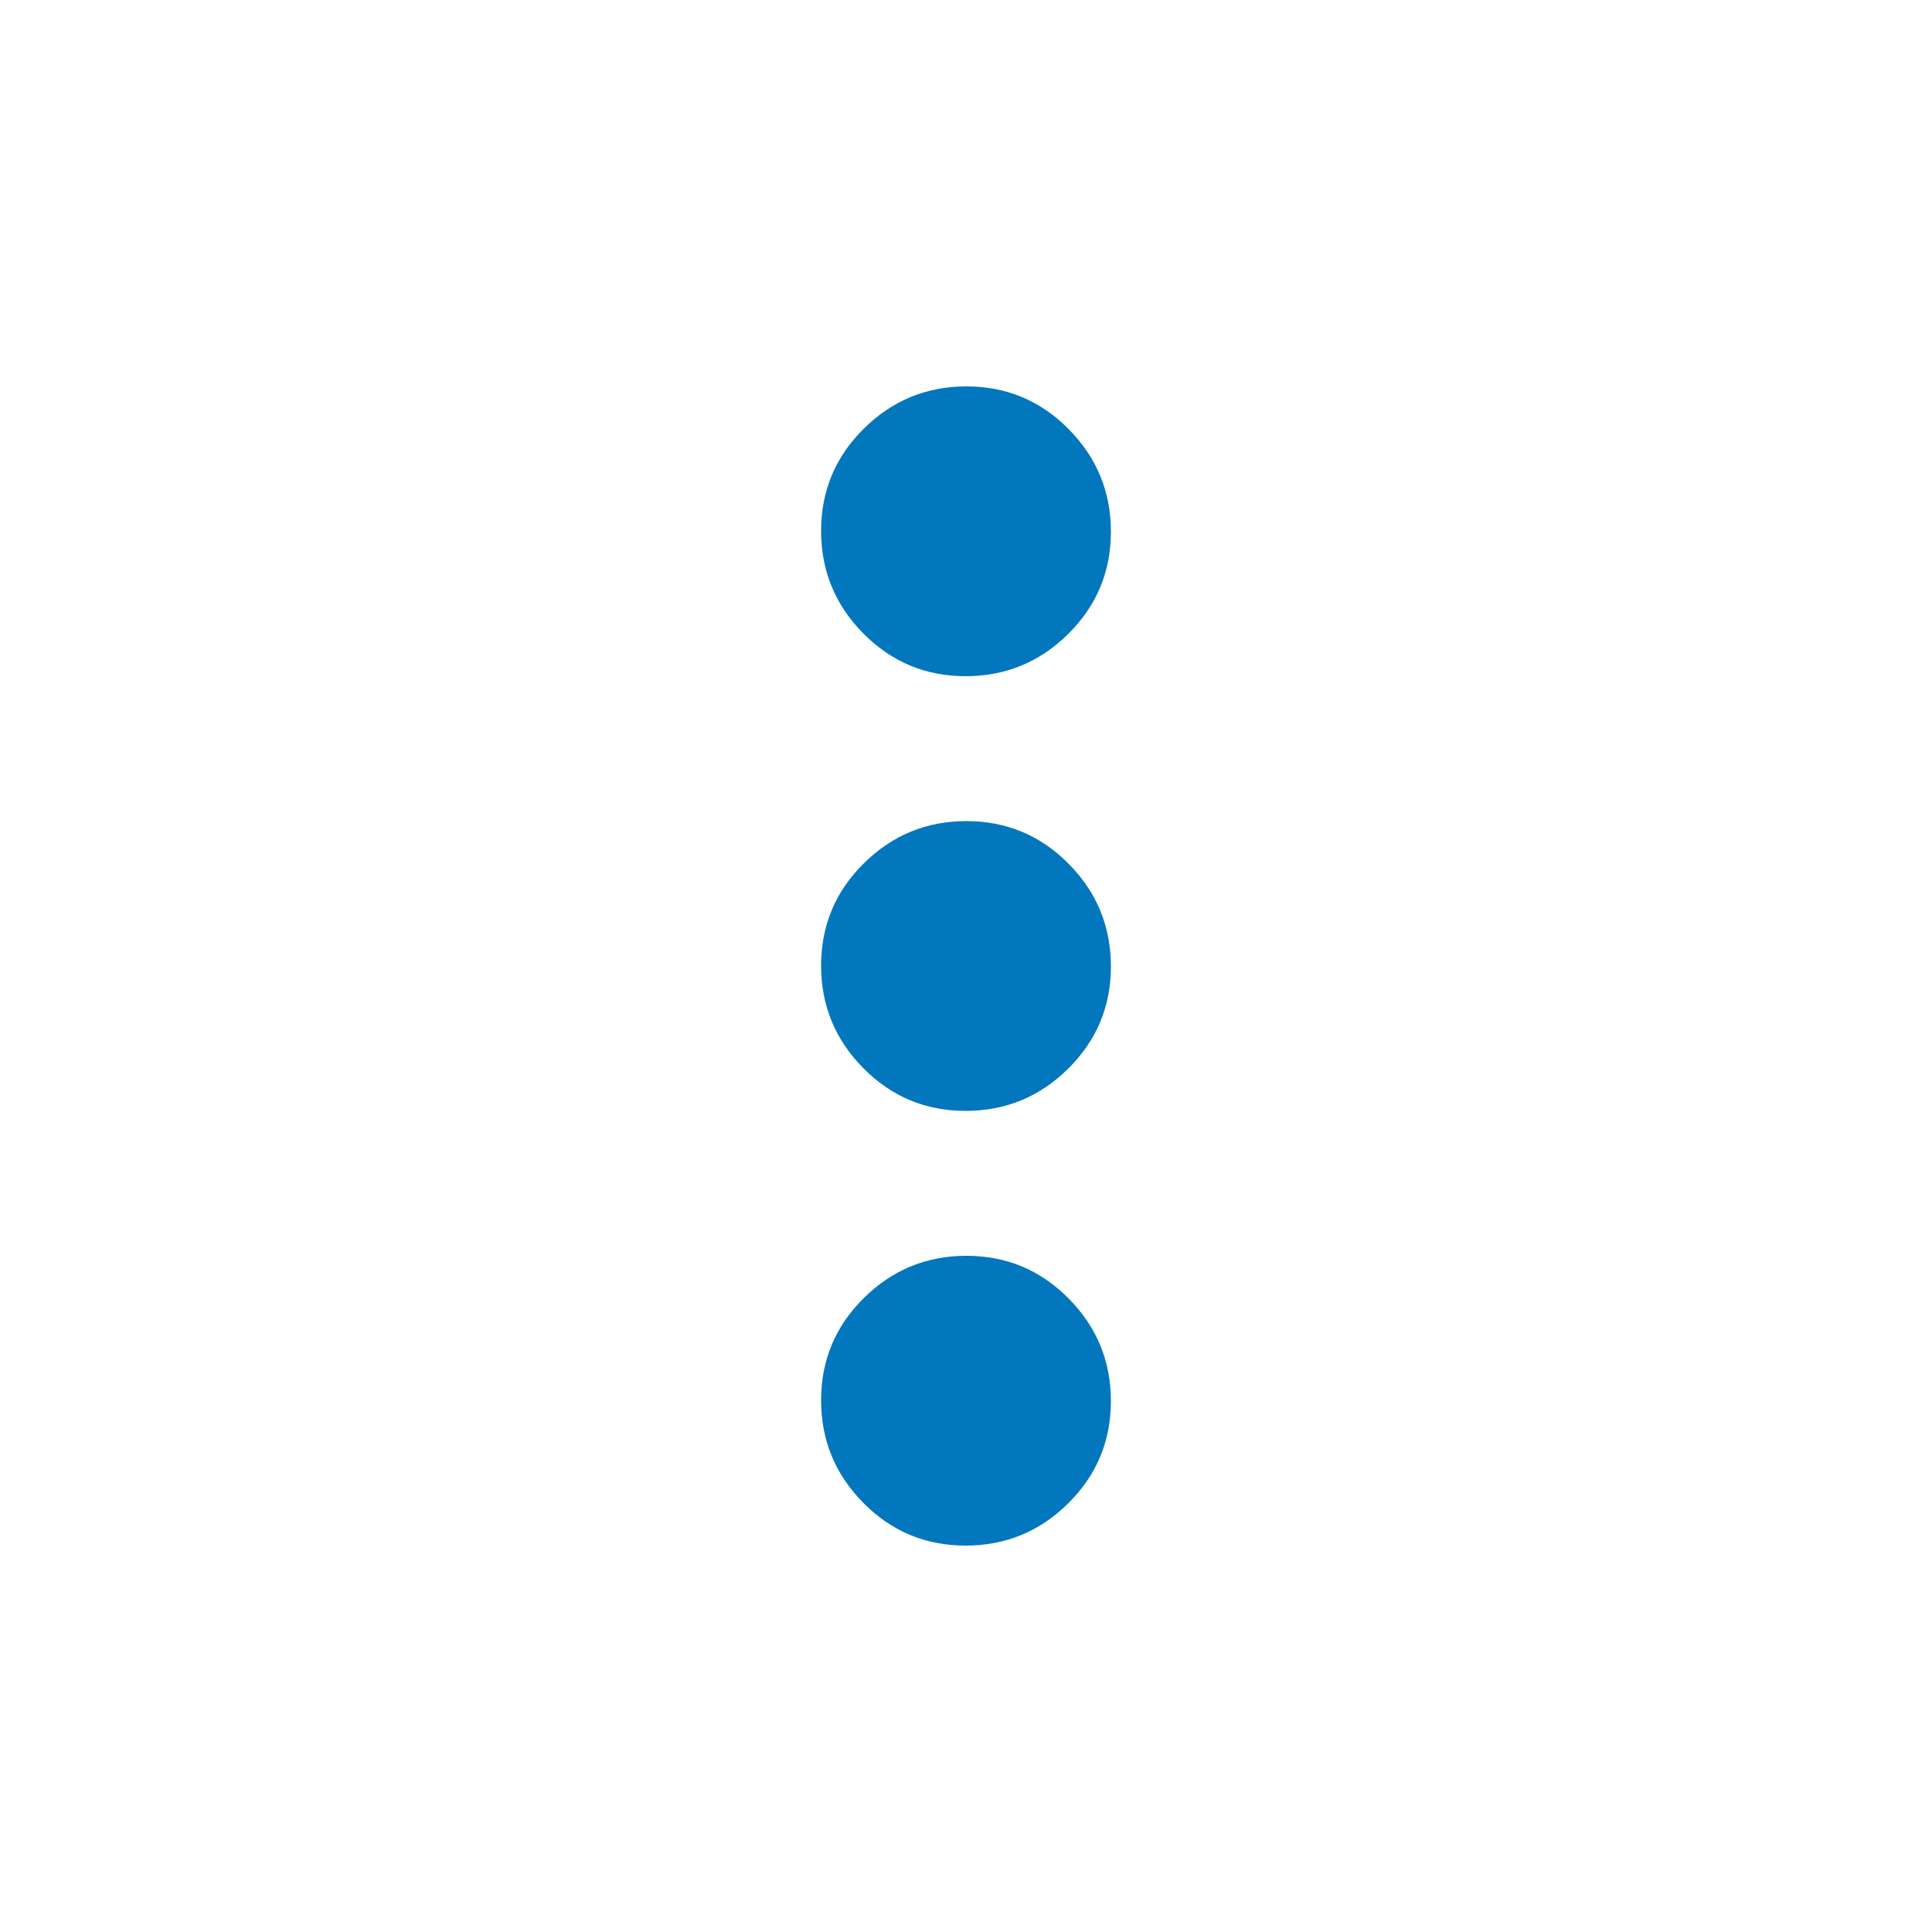
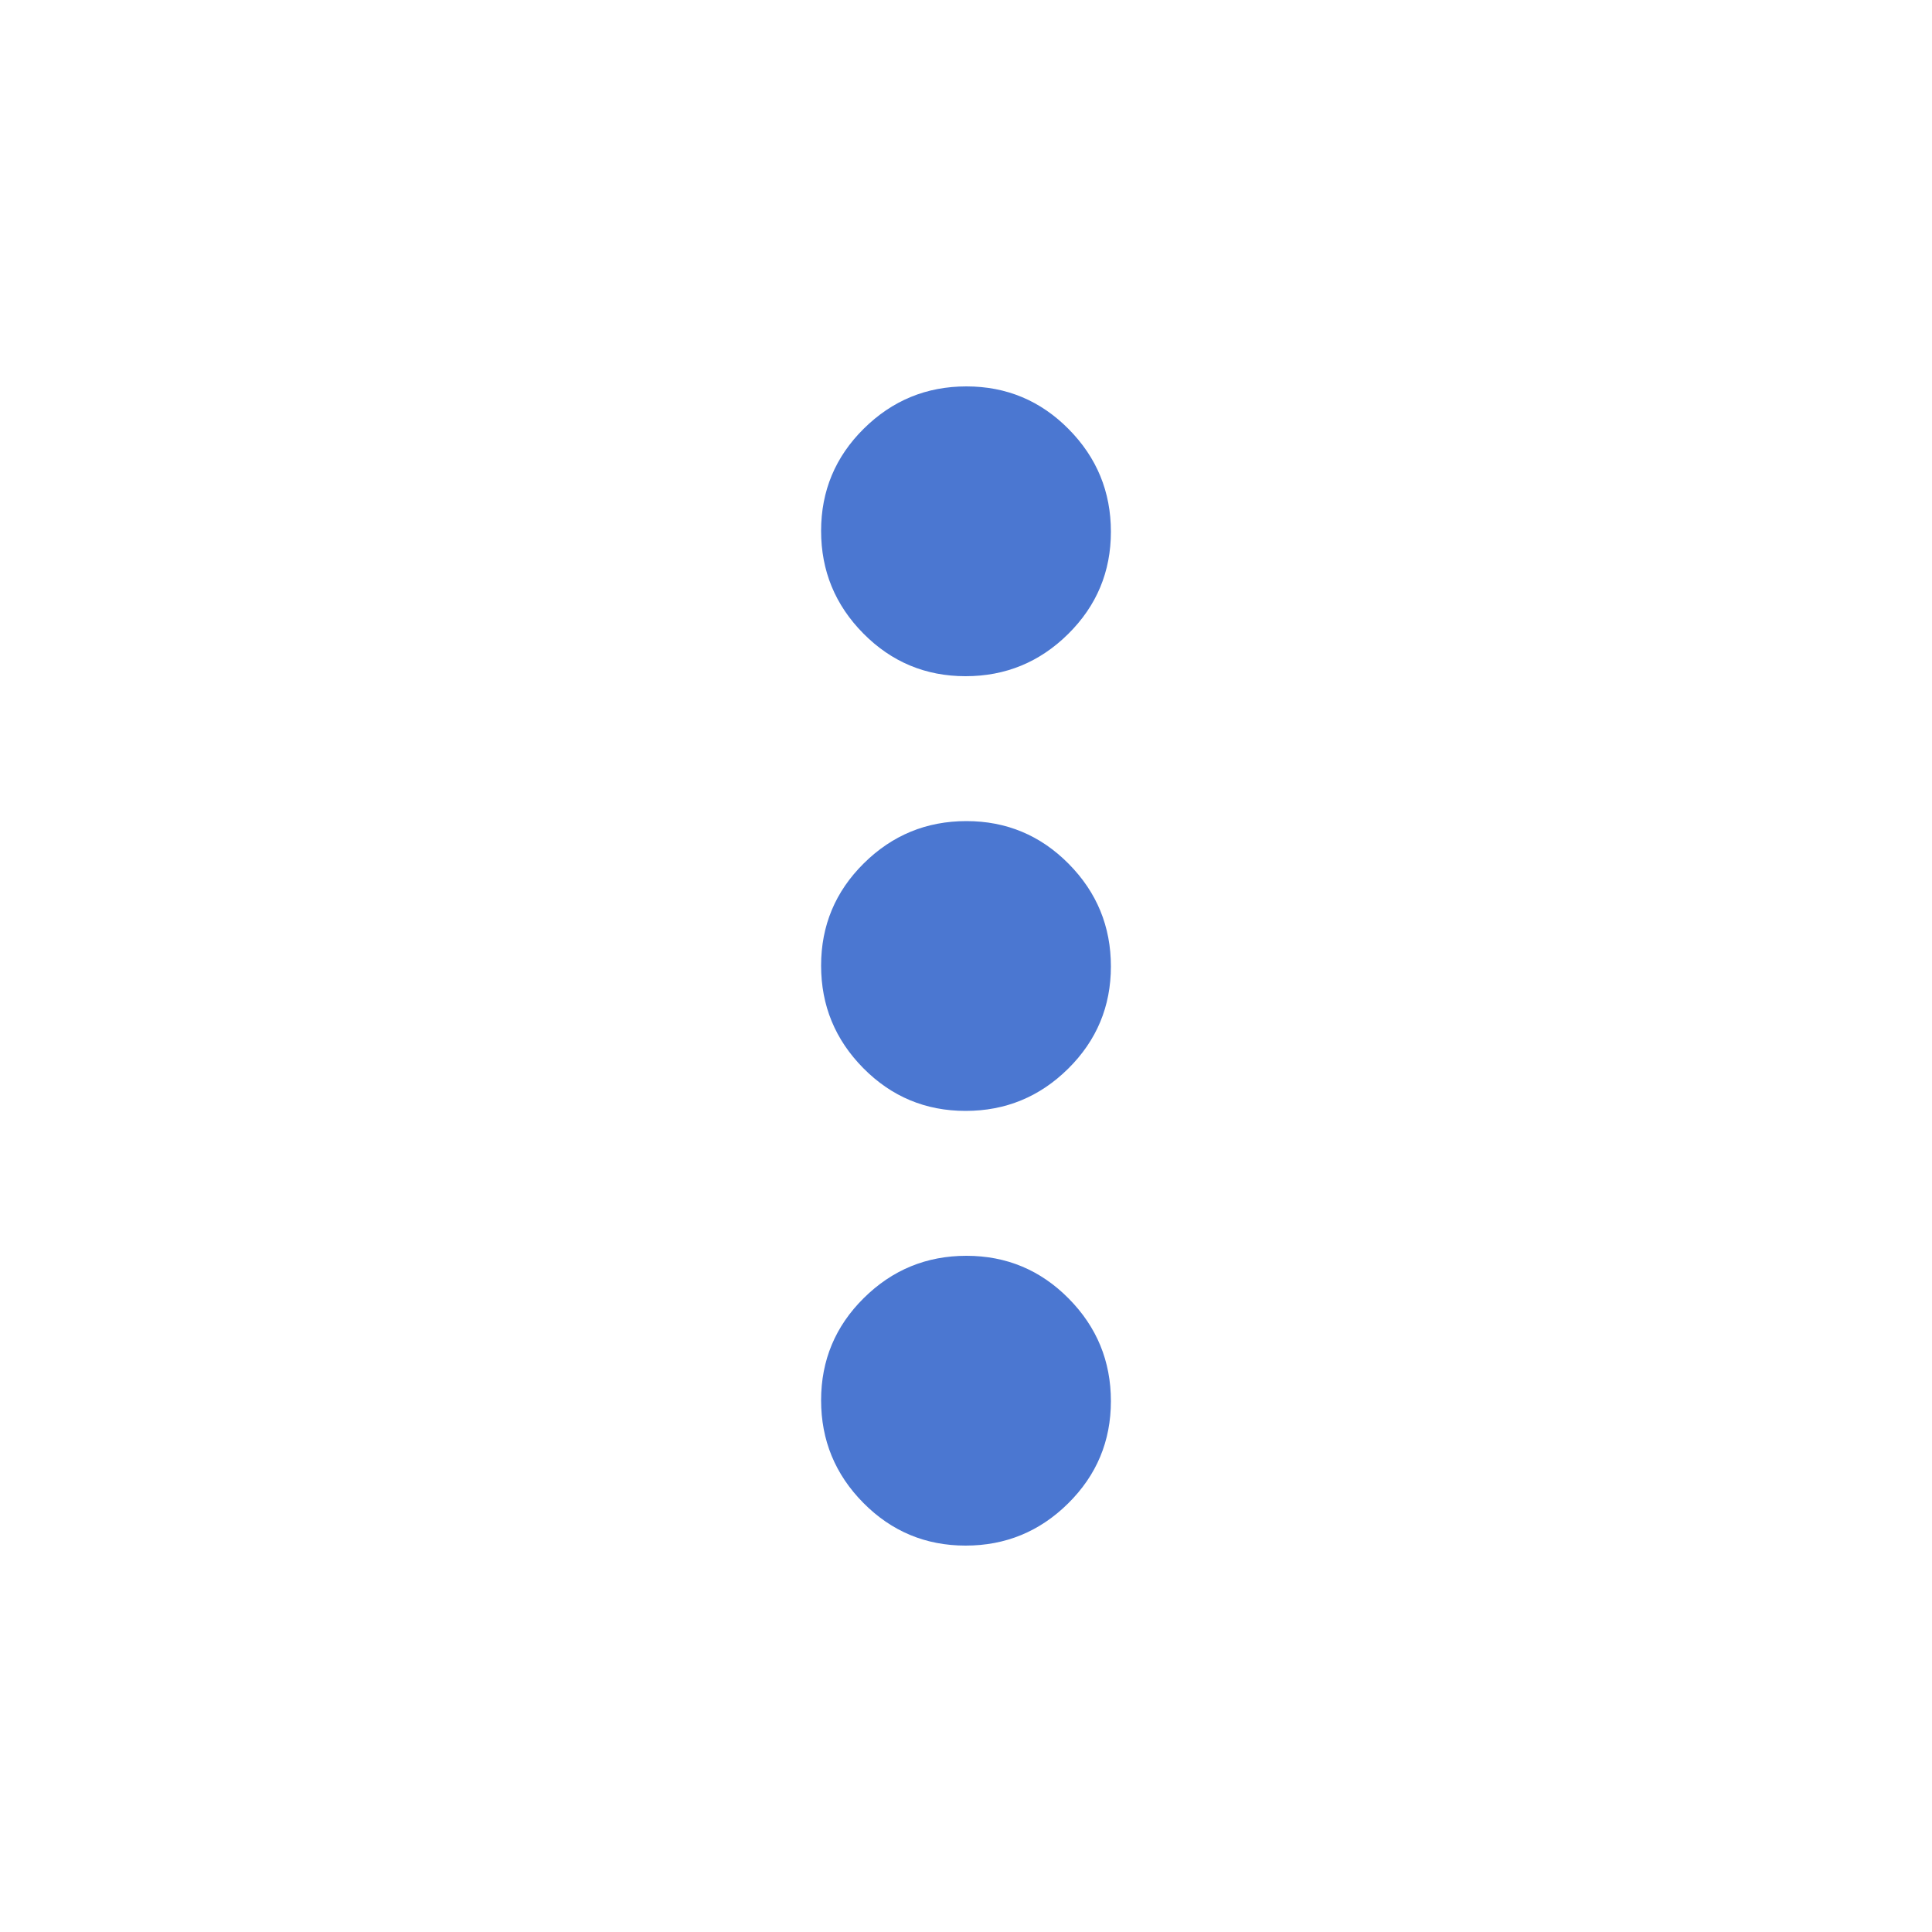
- <svg xmlns="http://www.w3.org/2000/svg" height="20px" viewBox="0 -960 960 960" width="20px" fill="#0277bd">
+ <svg xmlns="http://www.w3.org/2000/svg" height="20px" viewBox="0 -960 960 960" width="20px" fill="#4B77D1">
  <path d="M479.79-192Q450-192 429-213.21t-21-51Q408-294 429.21-315t51-21Q510-336 531-314.79t21 51Q552-234 530.79-213t-51 21Zm0-216Q450-408 429-429.21t-21-51Q408-510 429.21-531t51-21Q510-552 531-530.79t21 51Q552-450 530.79-429t-51 21Zm0-216Q450-624 429-645.21t-21-51Q408-726 429.21-747t51-21Q510-768 531-746.79t21 51Q552-666 530.79-645t-51 21Z" />
</svg>
